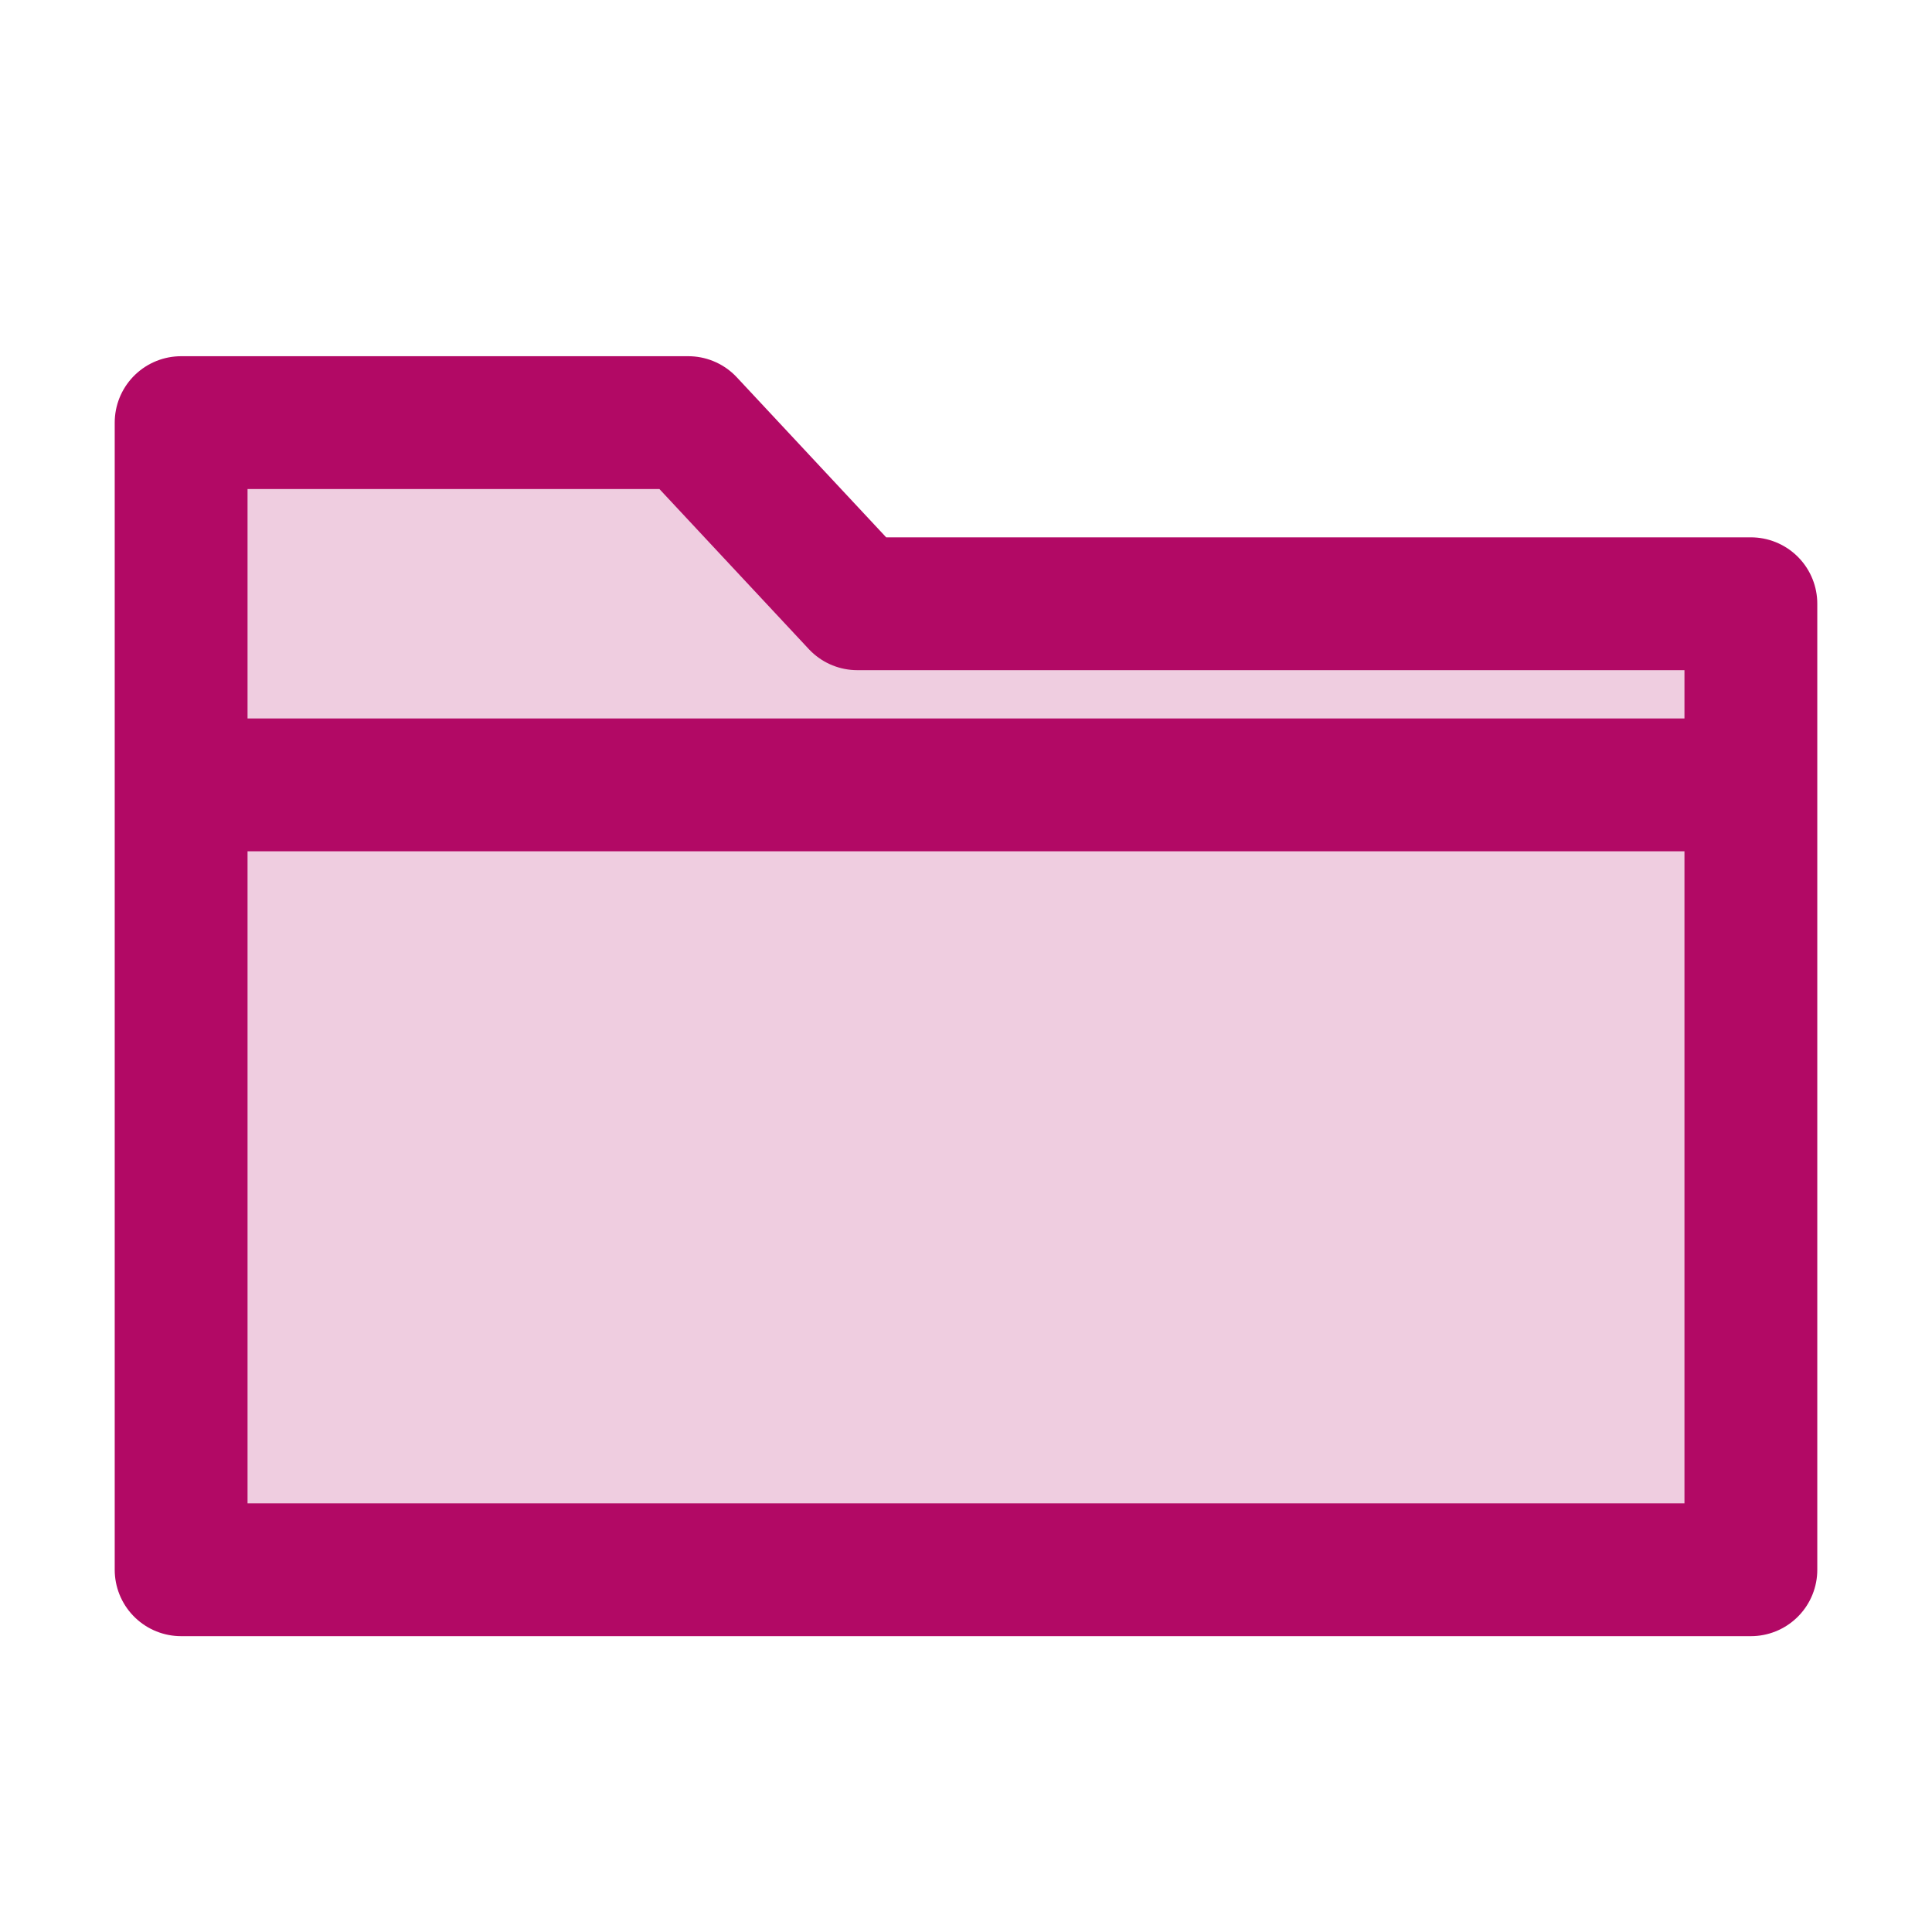
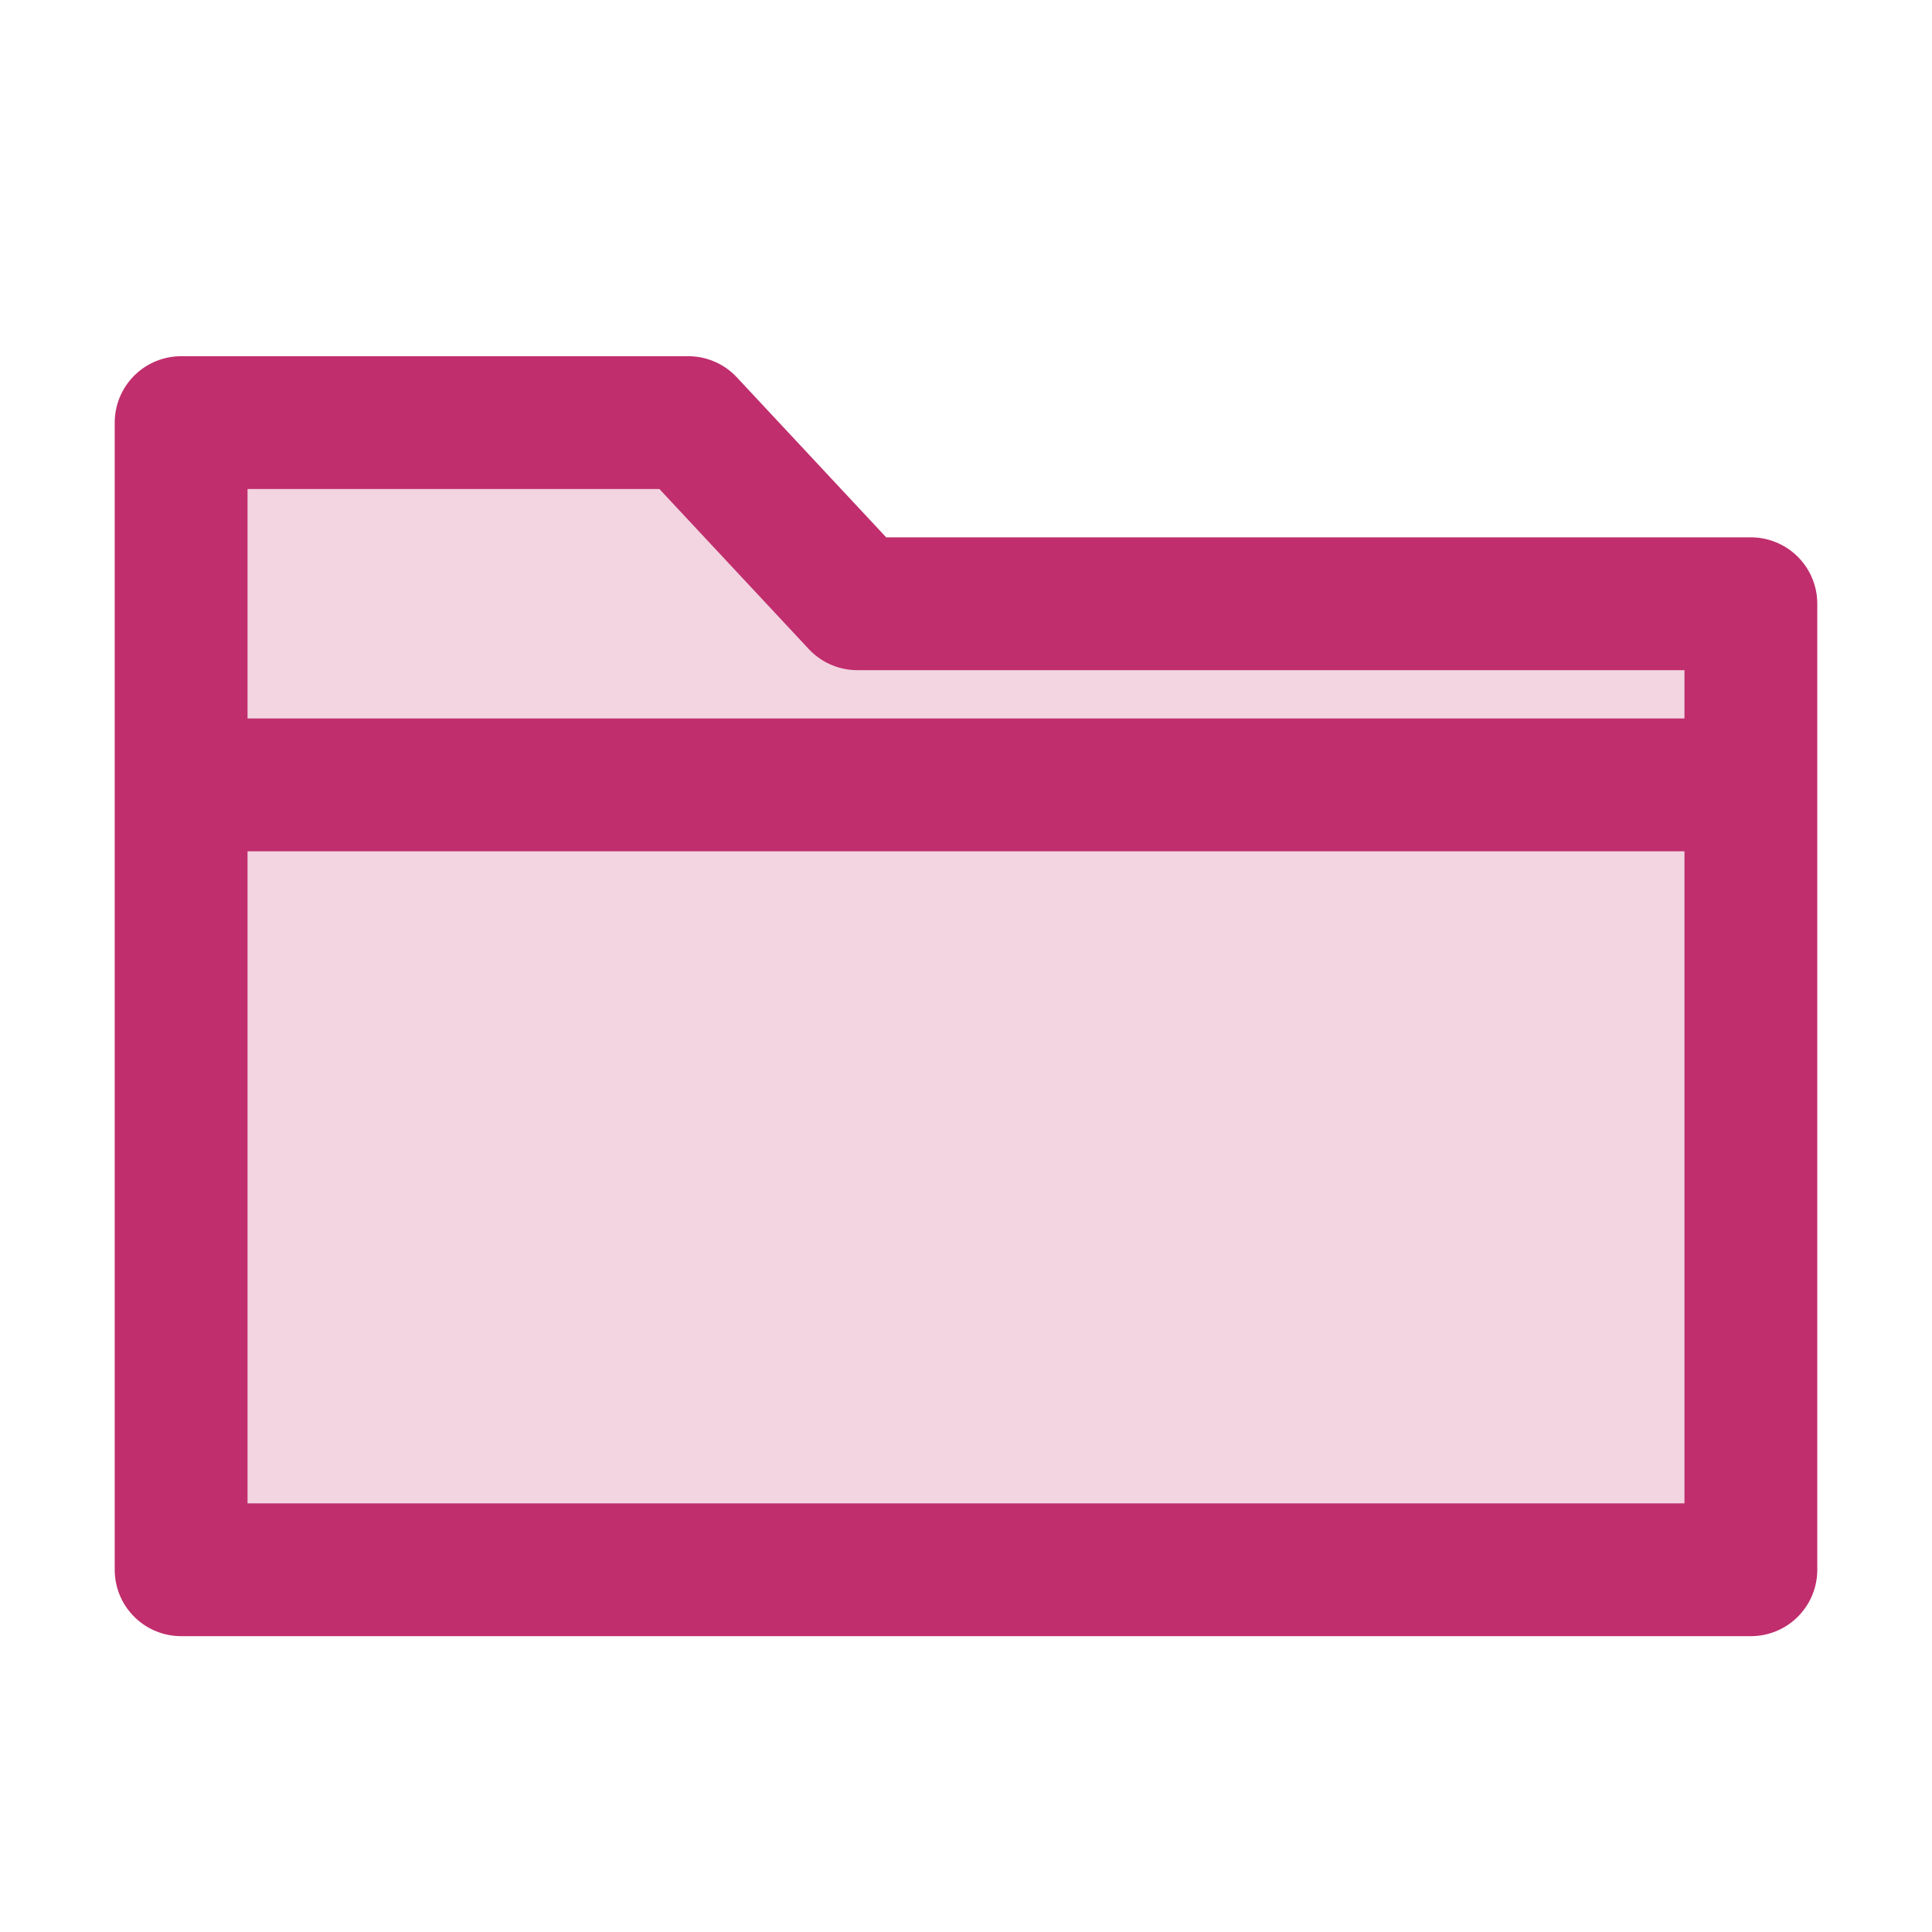
<svg xmlns="http://www.w3.org/2000/svg" viewBox="0 0 16 16">
-   <path d="M1.5 3.5h4.2l1.4 1.5h7.4v8H1.5z" fill="#b20965" fill-opacity=".2" stroke="#b20965" stroke-width="1.1" stroke-linejoin="round" />
-   <path d="M1.5 6.5h13" stroke="#b20965" stroke-width="1.1" />
+   <path d="M1.5 3.5h4.2l1.4 1.5h7.4v8H1.5z" fill="#c02e6d" fill-opacity=".2" stroke="#c02e6d" stroke-width="1.1" stroke-linejoin="round" />
+   <path d="M1.5 6.5h13" stroke="#c02e6d" stroke-width="1.1" />
</svg>
